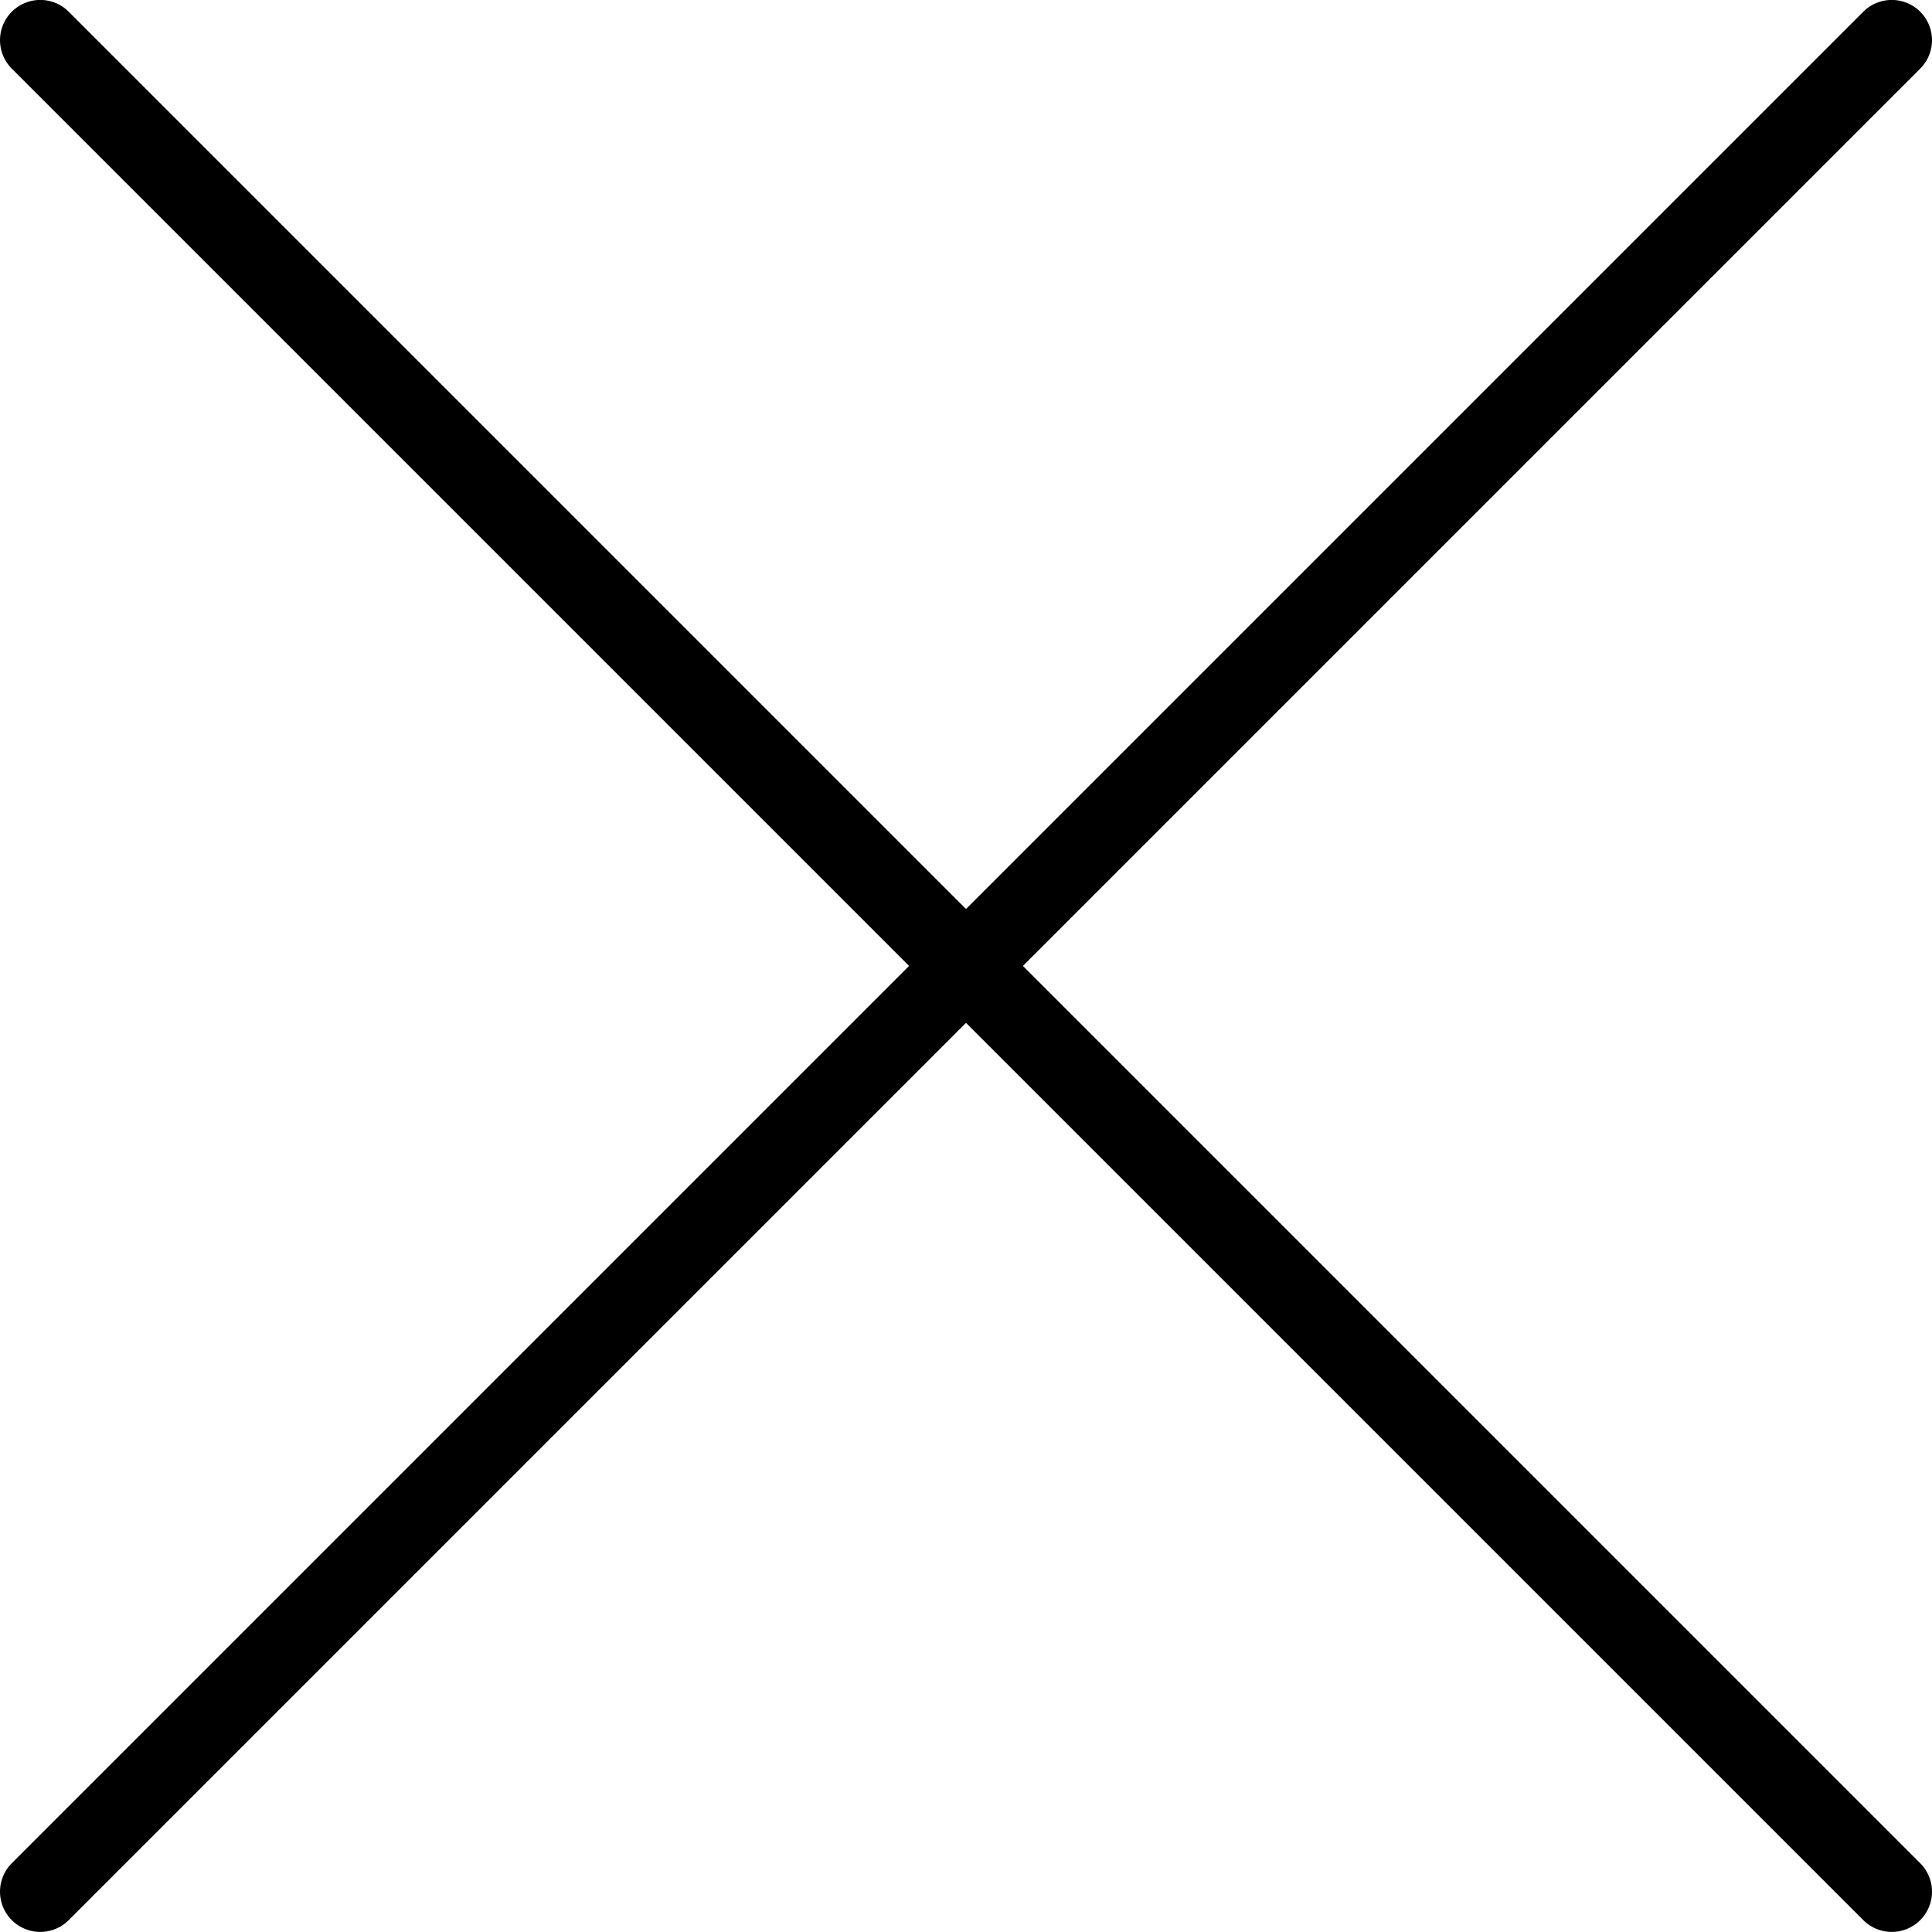
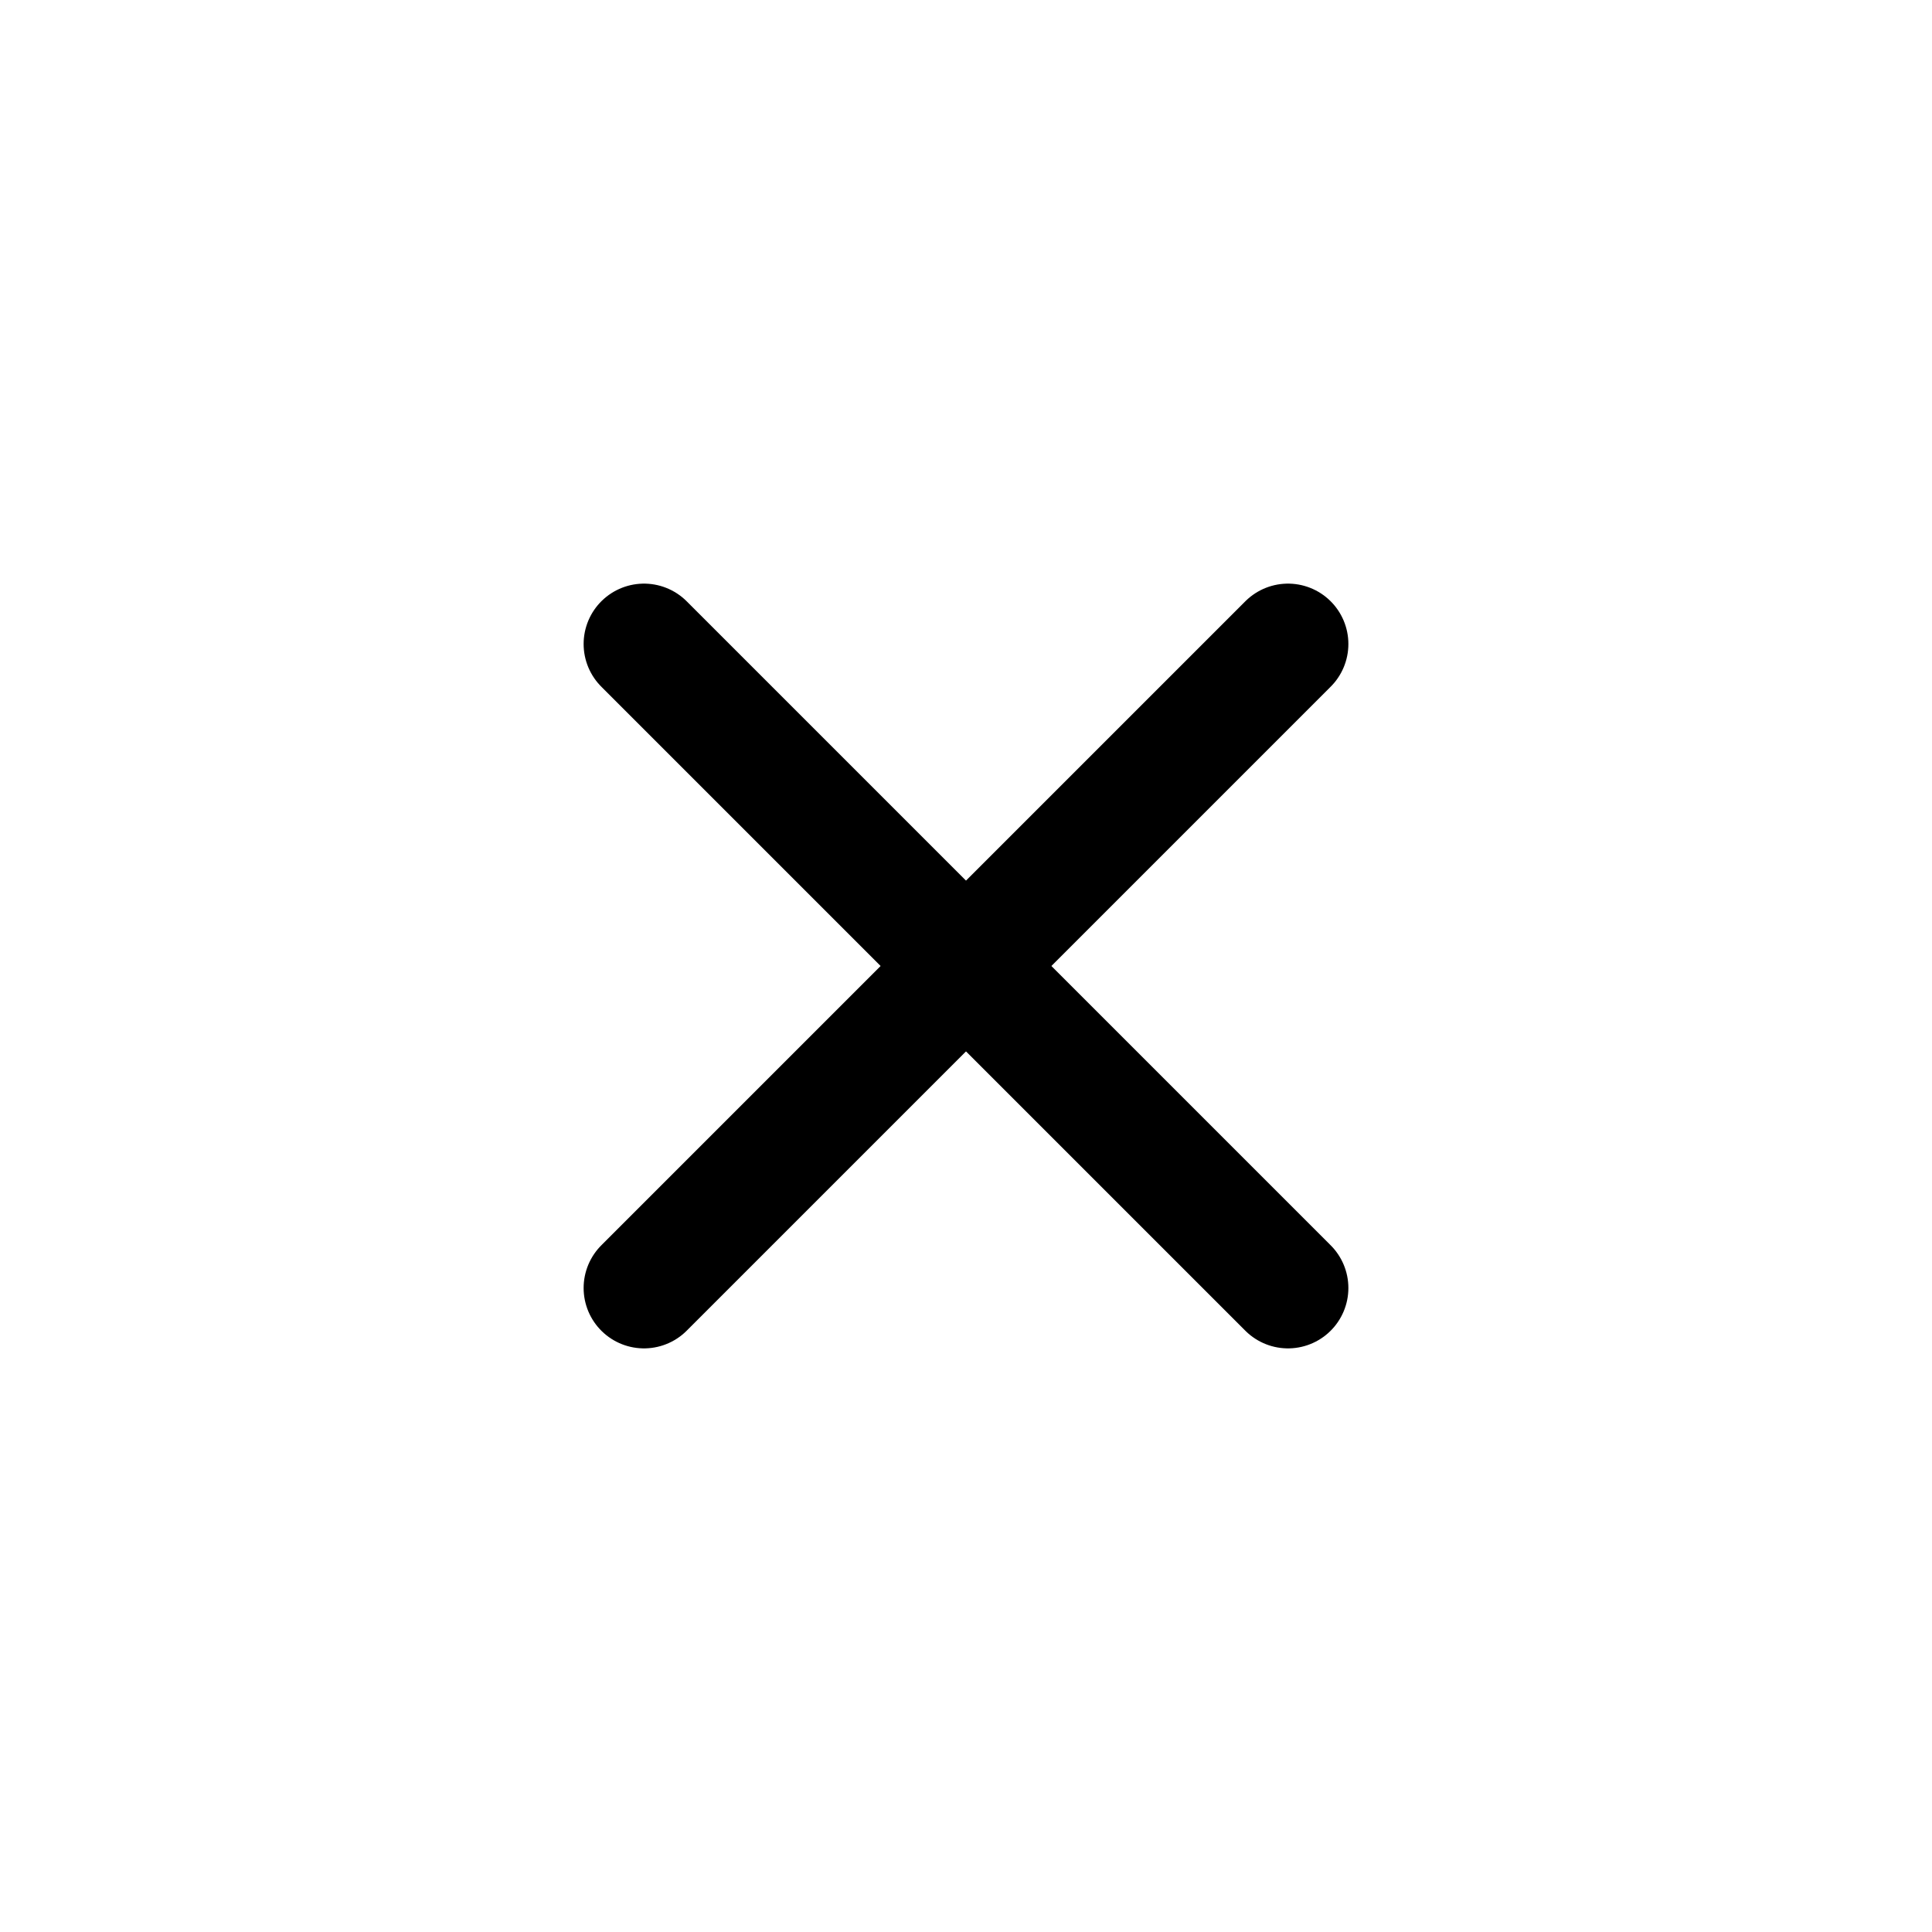
- <svg xmlns="http://www.w3.org/2000/svg" viewBox="0 0 24 24" id="Close--Streamline-Ultimate.svg">
-   <path d="m0.5 0.499 23 23" fill="none" stroke="currentColor" stroke-linecap="round" stroke-linejoin="round" stroke-width="1" />
-   <path d="m23.5 0.499 -23 23" fill="none" stroke="currentColor" stroke-linecap="round" stroke-linejoin="round" stroke-width="1" />
+ <svg xmlns="http://www.w3.org/2000/svg" viewBox="0 0 24 24" fill="none">
+   <path d="M8 8L16 16" stroke="currentColor" stroke-width="1.5" stroke-linecap="round" stroke-linejoin="round" />
+   <path d="M16 8L8 16" stroke="currentColor" stroke-width="1.5" stroke-linecap="round" stroke-linejoin="round" />
</svg>
